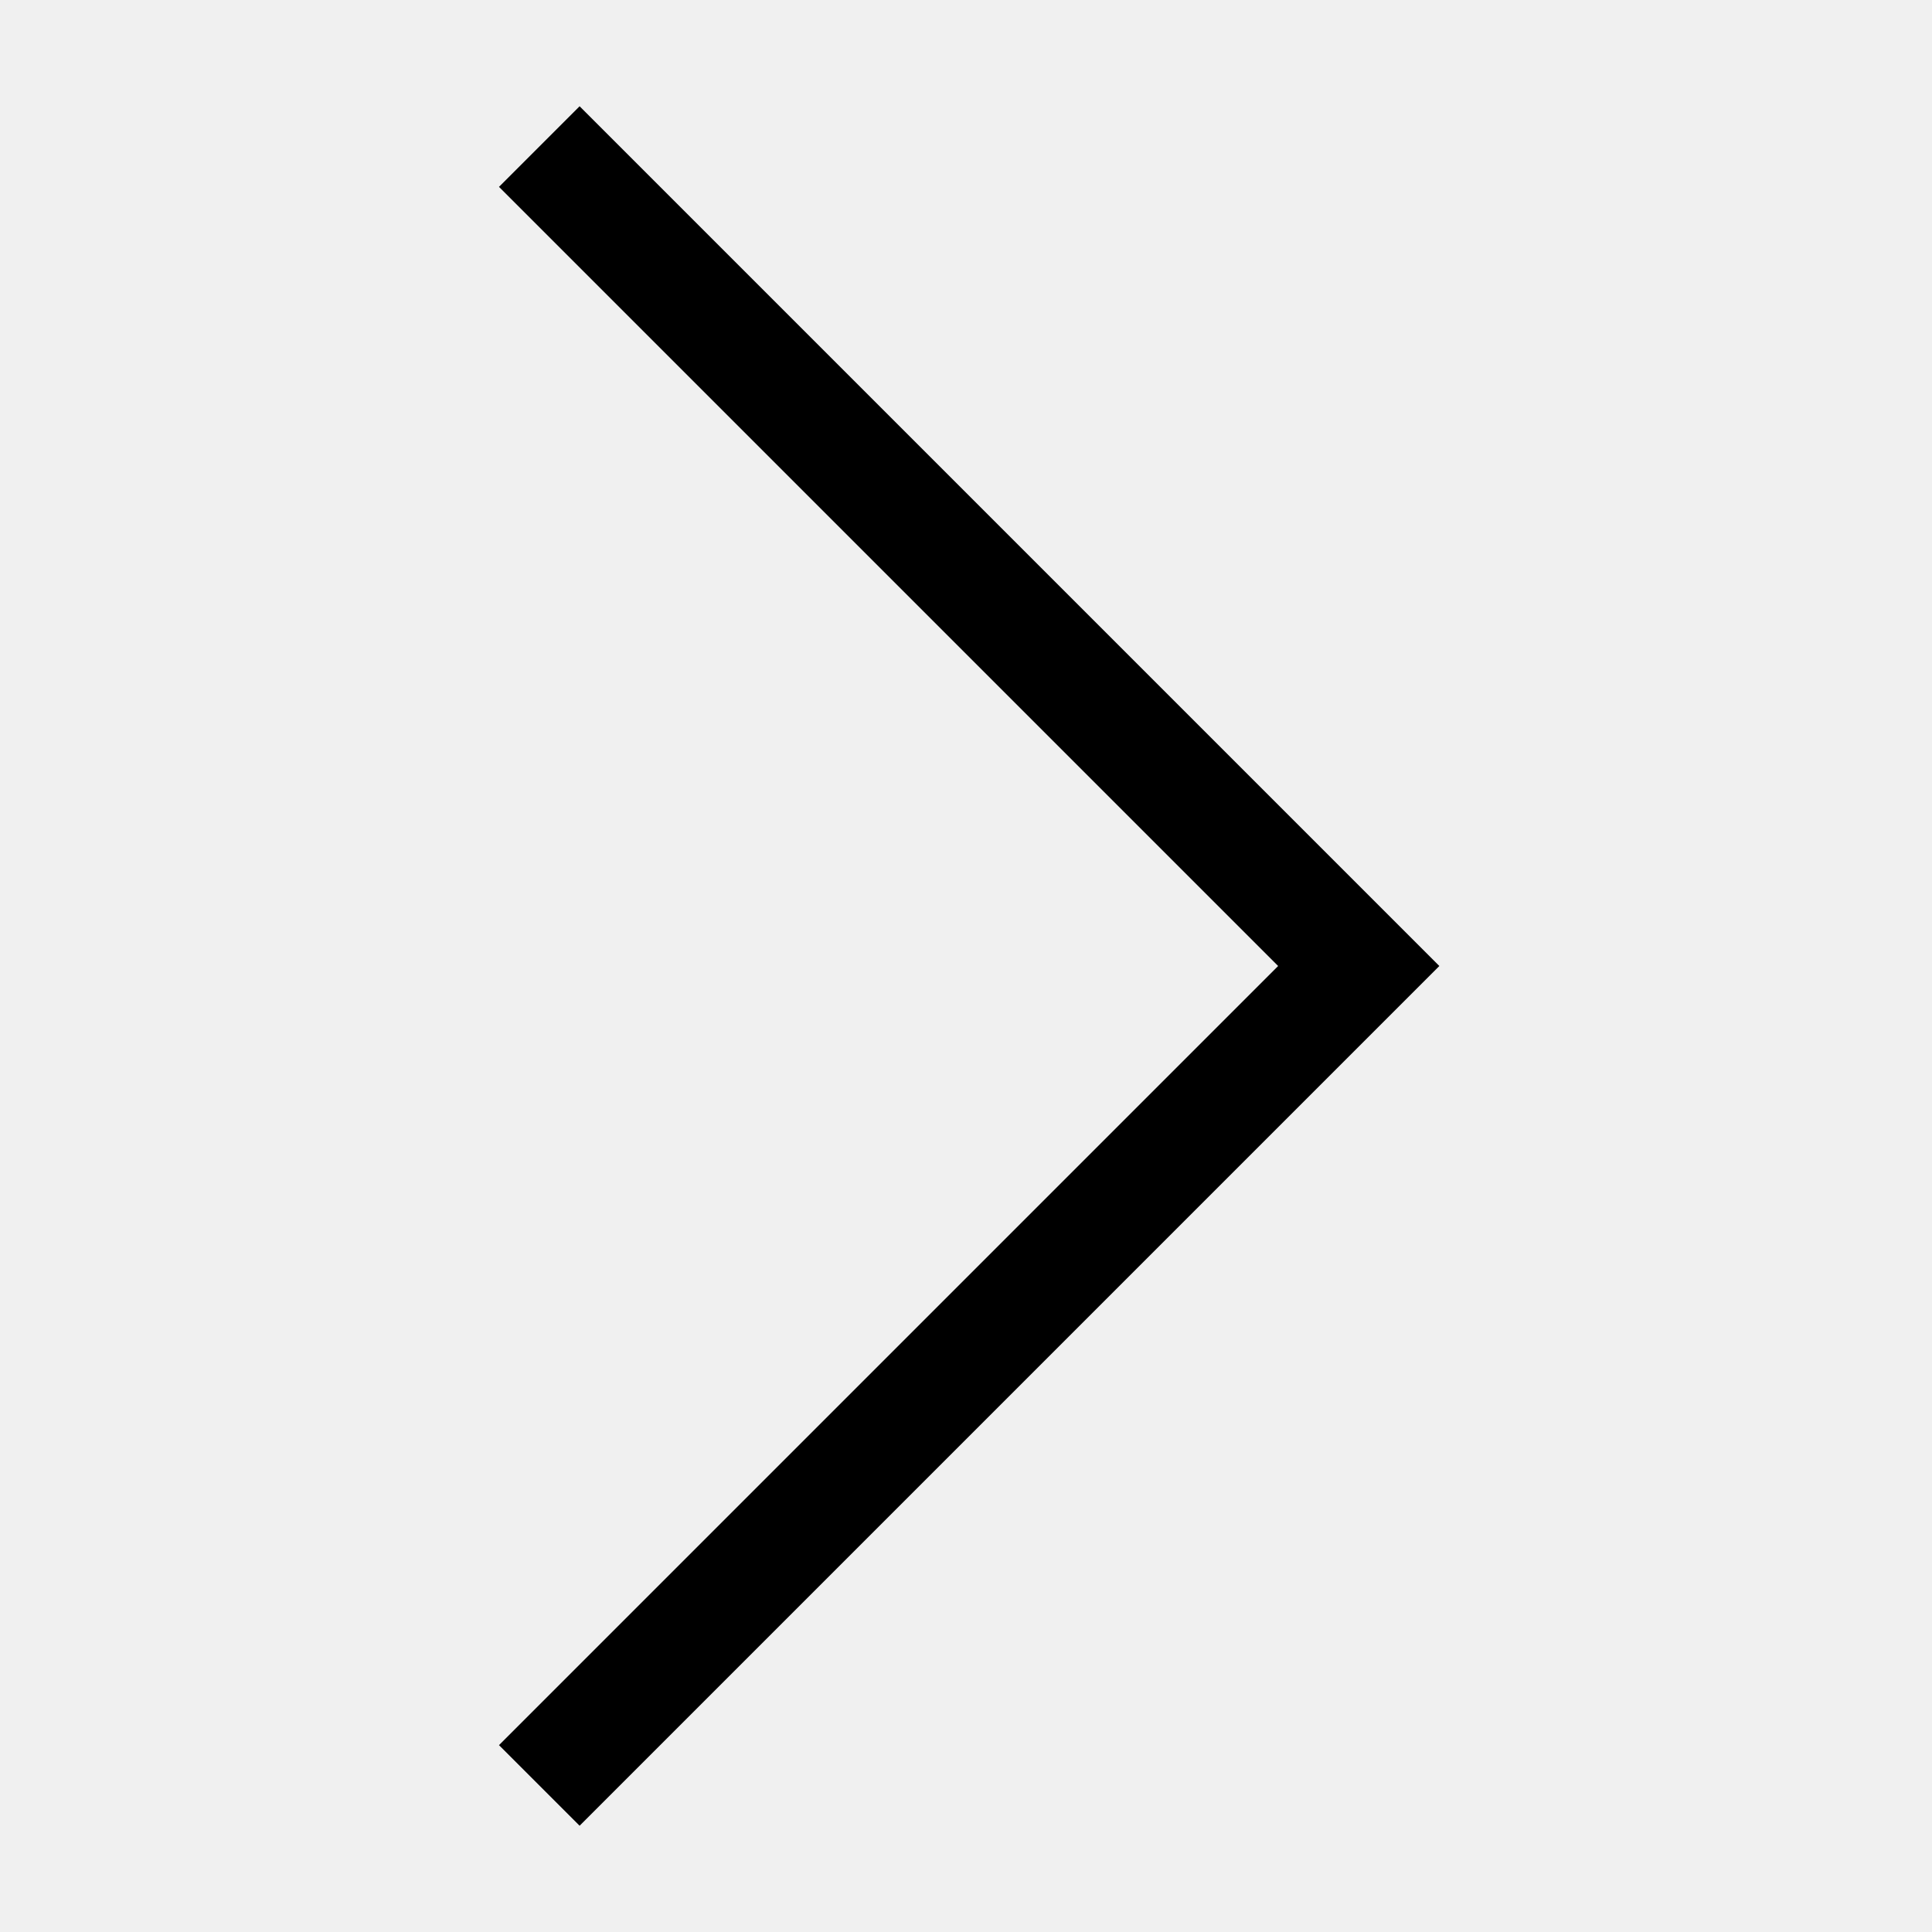
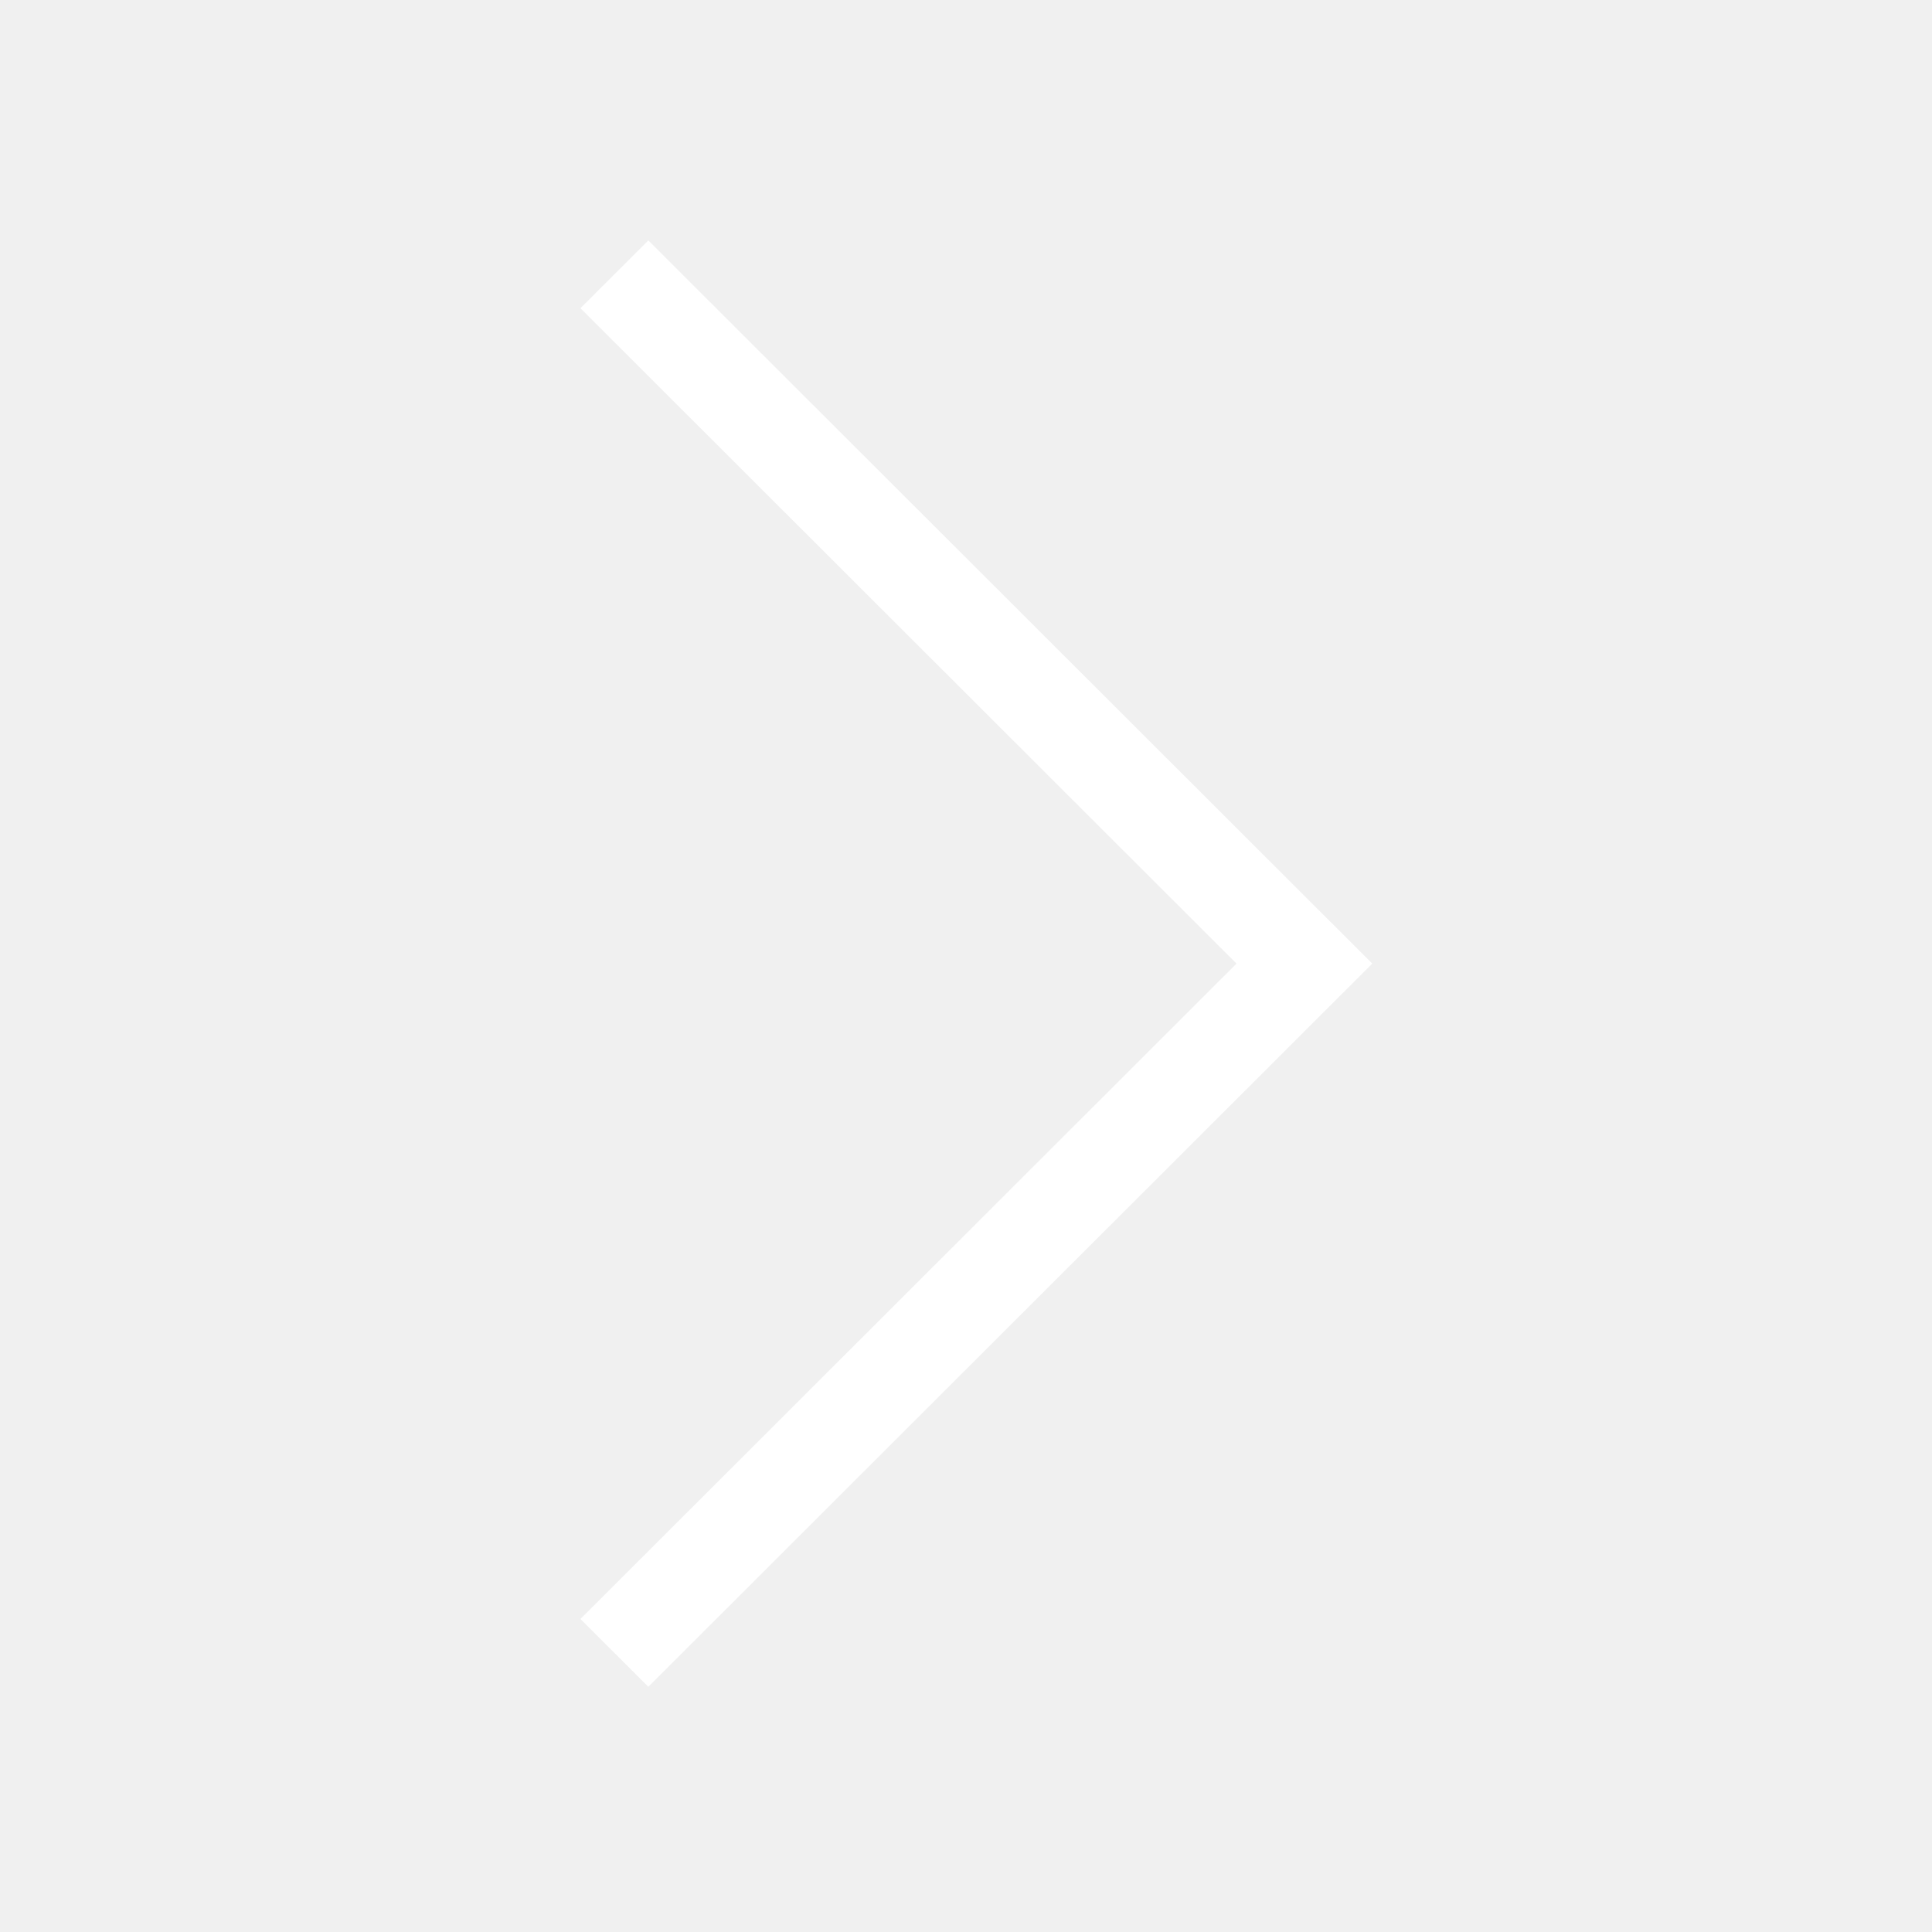
- <svg xmlns="http://www.w3.org/2000/svg" enable-background="new 0 0 50 50" height="50px" id="Layer_1" version="1.1" viewBox="0 0 50 50" width="50px" xml:space="preserve">
-   <rect fill="none" height="50" width="50" />
-   <polygon points="15,2.75 12.914,4.836 33.078,25 12.914,45.164 15,47.25 37.25,25 " />
+ <svg xmlns="http://www.w3.org/2000/svg" width="50" height="50">
+   <g>
+     <rect fill="none" id="canvas_background" height="402" width="582" y="-1" x="-1" />
+   </g>
+   <g>
+     <rect id="svg_1" width="50" height="50" fill="none" />
+     <polygon stroke="null" fill="#ffffff" id="svg_2" points="16.779,6.222 15.022,7.977 32.001,24.938 15.022,41.899 16.779,43.654 35.514,24.938 " />
+   </g>
</svg>
